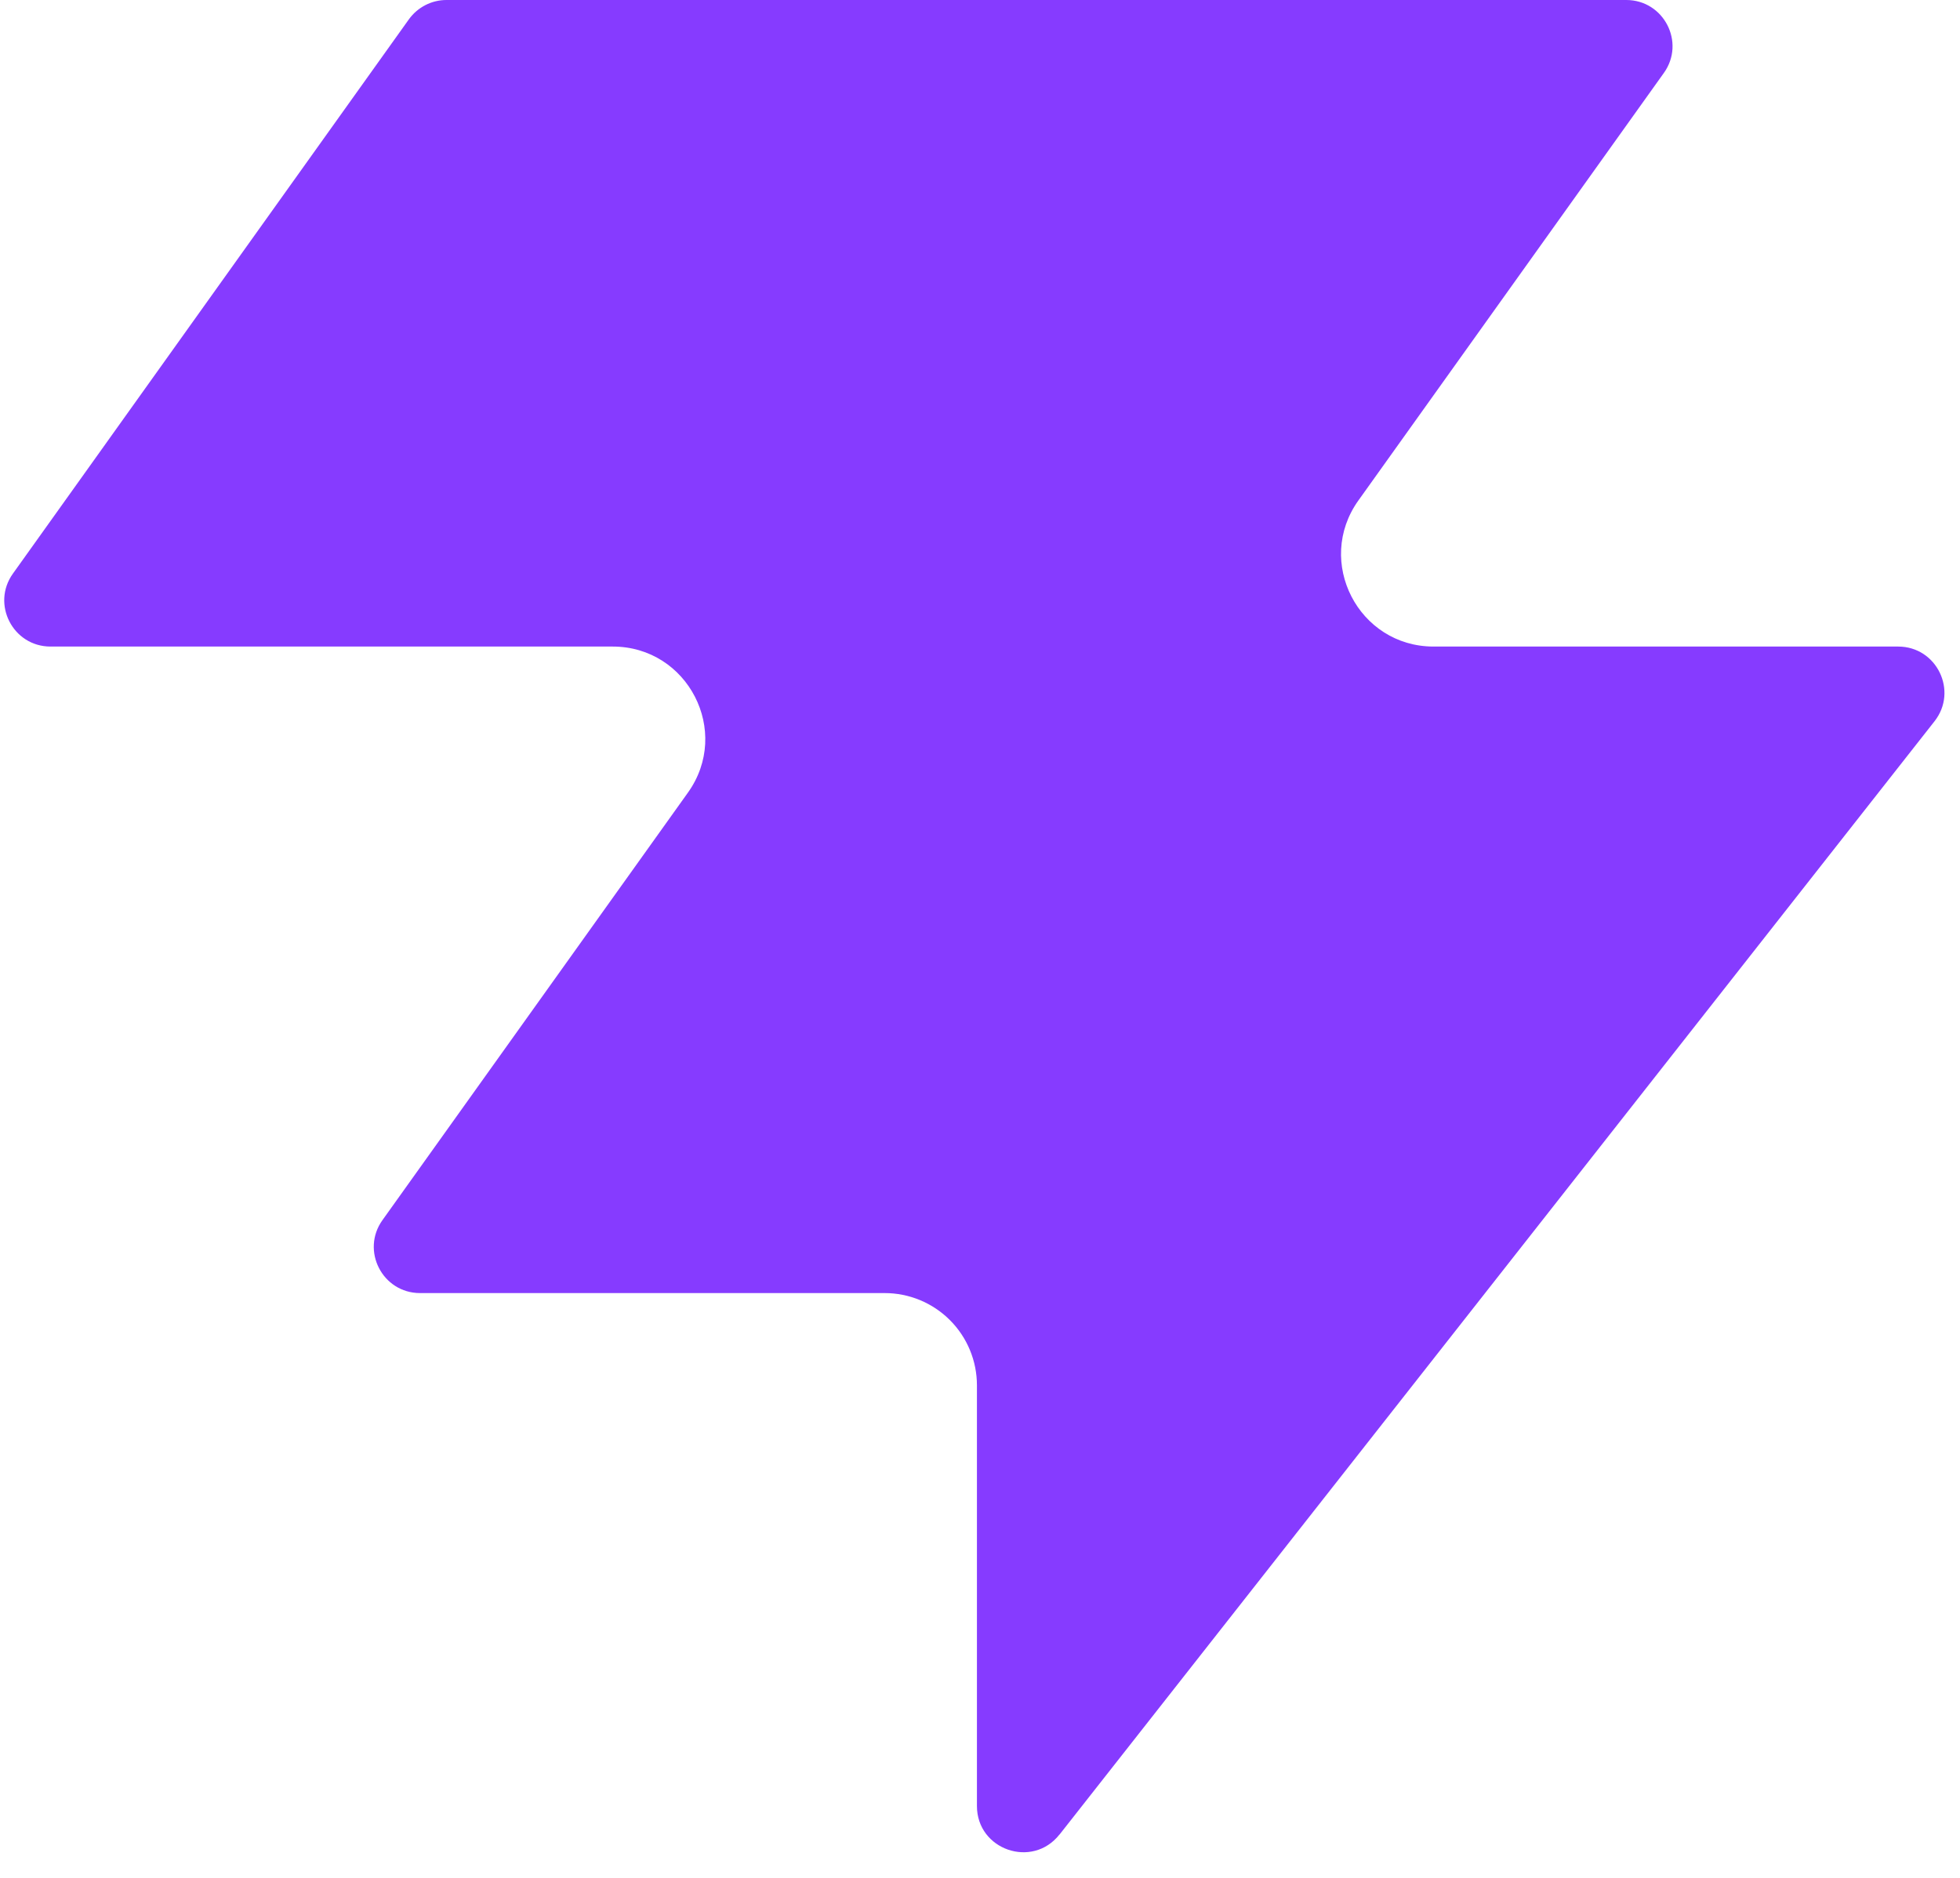
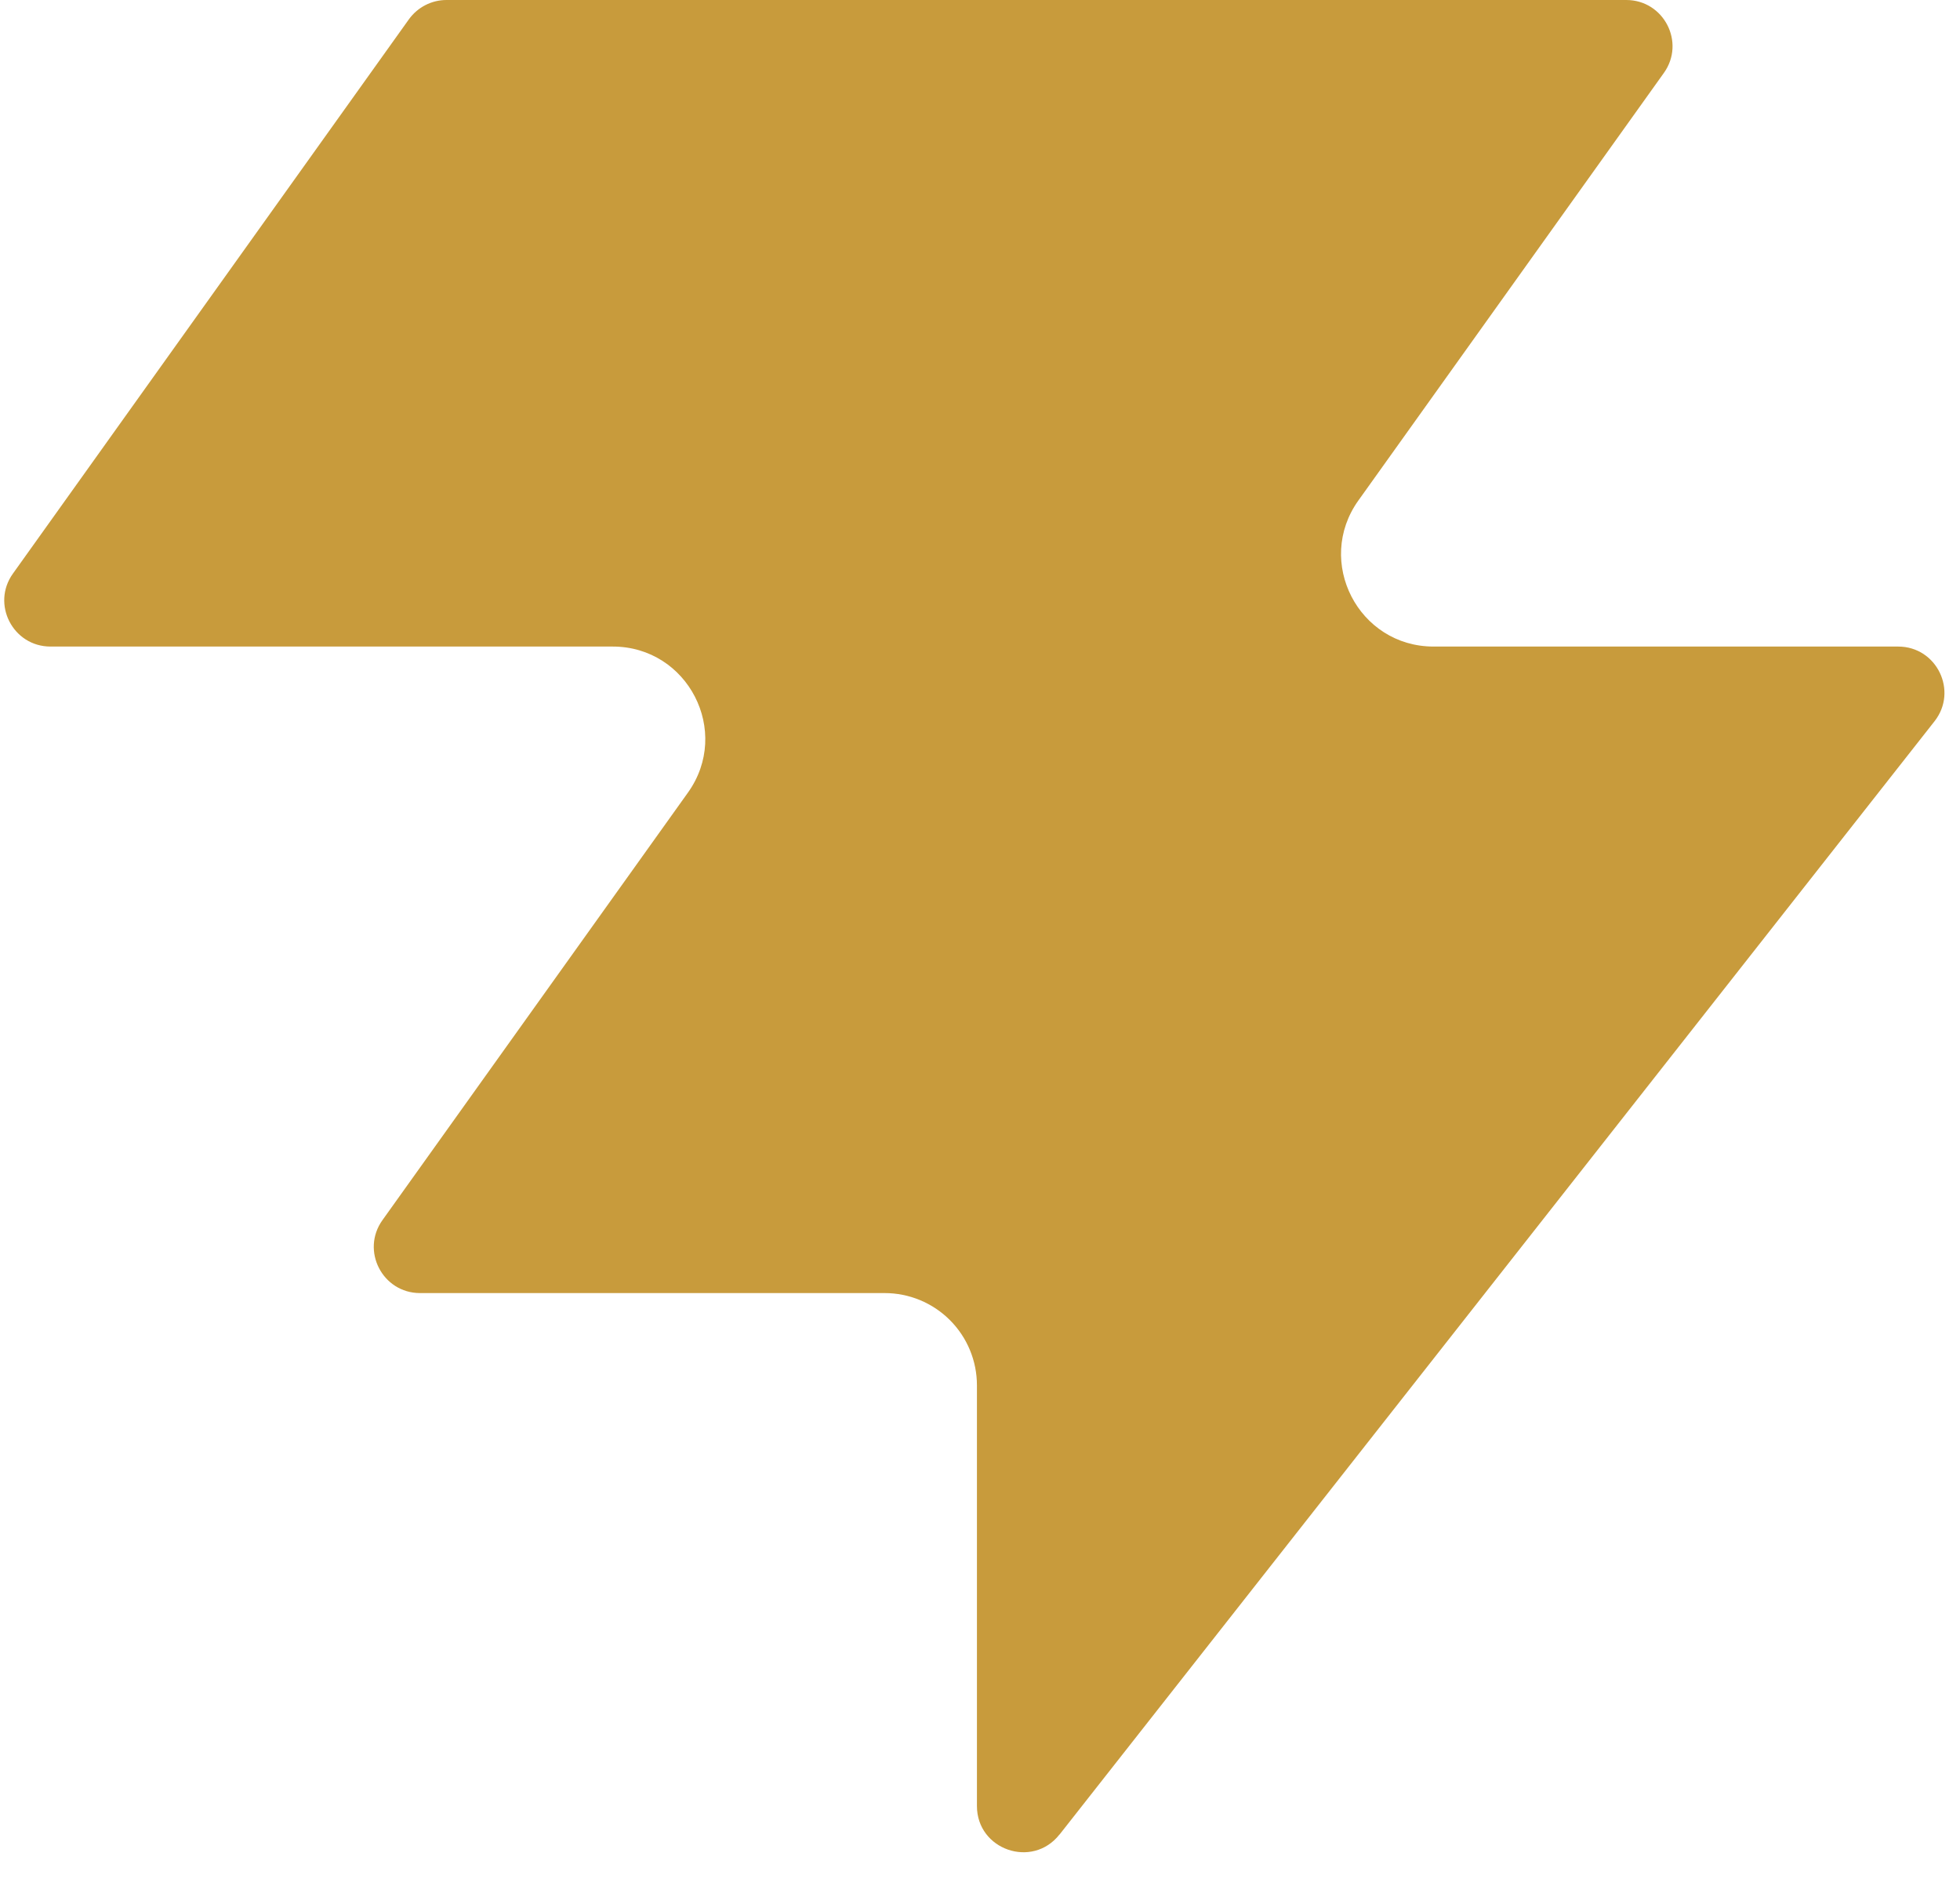
<svg xmlns="http://www.w3.org/2000/svg" width="48" height="46" fill="none" viewBox="0 0 48 46">
-   <path fill="#863bff" d="M25.946 44.938c-.664.845-2.021.375-2.021-.698V33.937a2.26 2.26 0 0 0-2.262-2.262H10.287c-.92 0-1.456-1.04-.92-1.788l7.48-10.471c1.07-1.497 0-3.578-1.842-3.578H1.237c-.92 0-1.456-1.04-.92-1.788L10.013.474c.214-.297.556-.474.92-.474h28.894c.92 0 1.456 1.04.92 1.788l-7.48 10.471c-1.07 1.498 0 3.579 1.842 3.579h11.377c.943 0 1.473 1.088.89 1.83L25.947 44.94z" />
+   <path fill="#c89b3c" d="M25.946 44.938c-.664.845-2.021.375-2.021-.698V33.937a2.26 2.26 0 0 0-2.262-2.262H10.287c-.92 0-1.456-1.04-.92-1.788l7.48-10.471c1.07-1.497 0-3.578-1.842-3.578H1.237c-.92 0-1.456-1.04-.92-1.788L10.013.474c.214-.297.556-.474.92-.474h28.894c.92 0 1.456 1.04.92 1.788l-7.48 10.471c-1.07 1.498 0 3.579 1.842 3.579h11.377c.943 0 1.473 1.088.89 1.83L25.947 44.94z" />
</svg>
